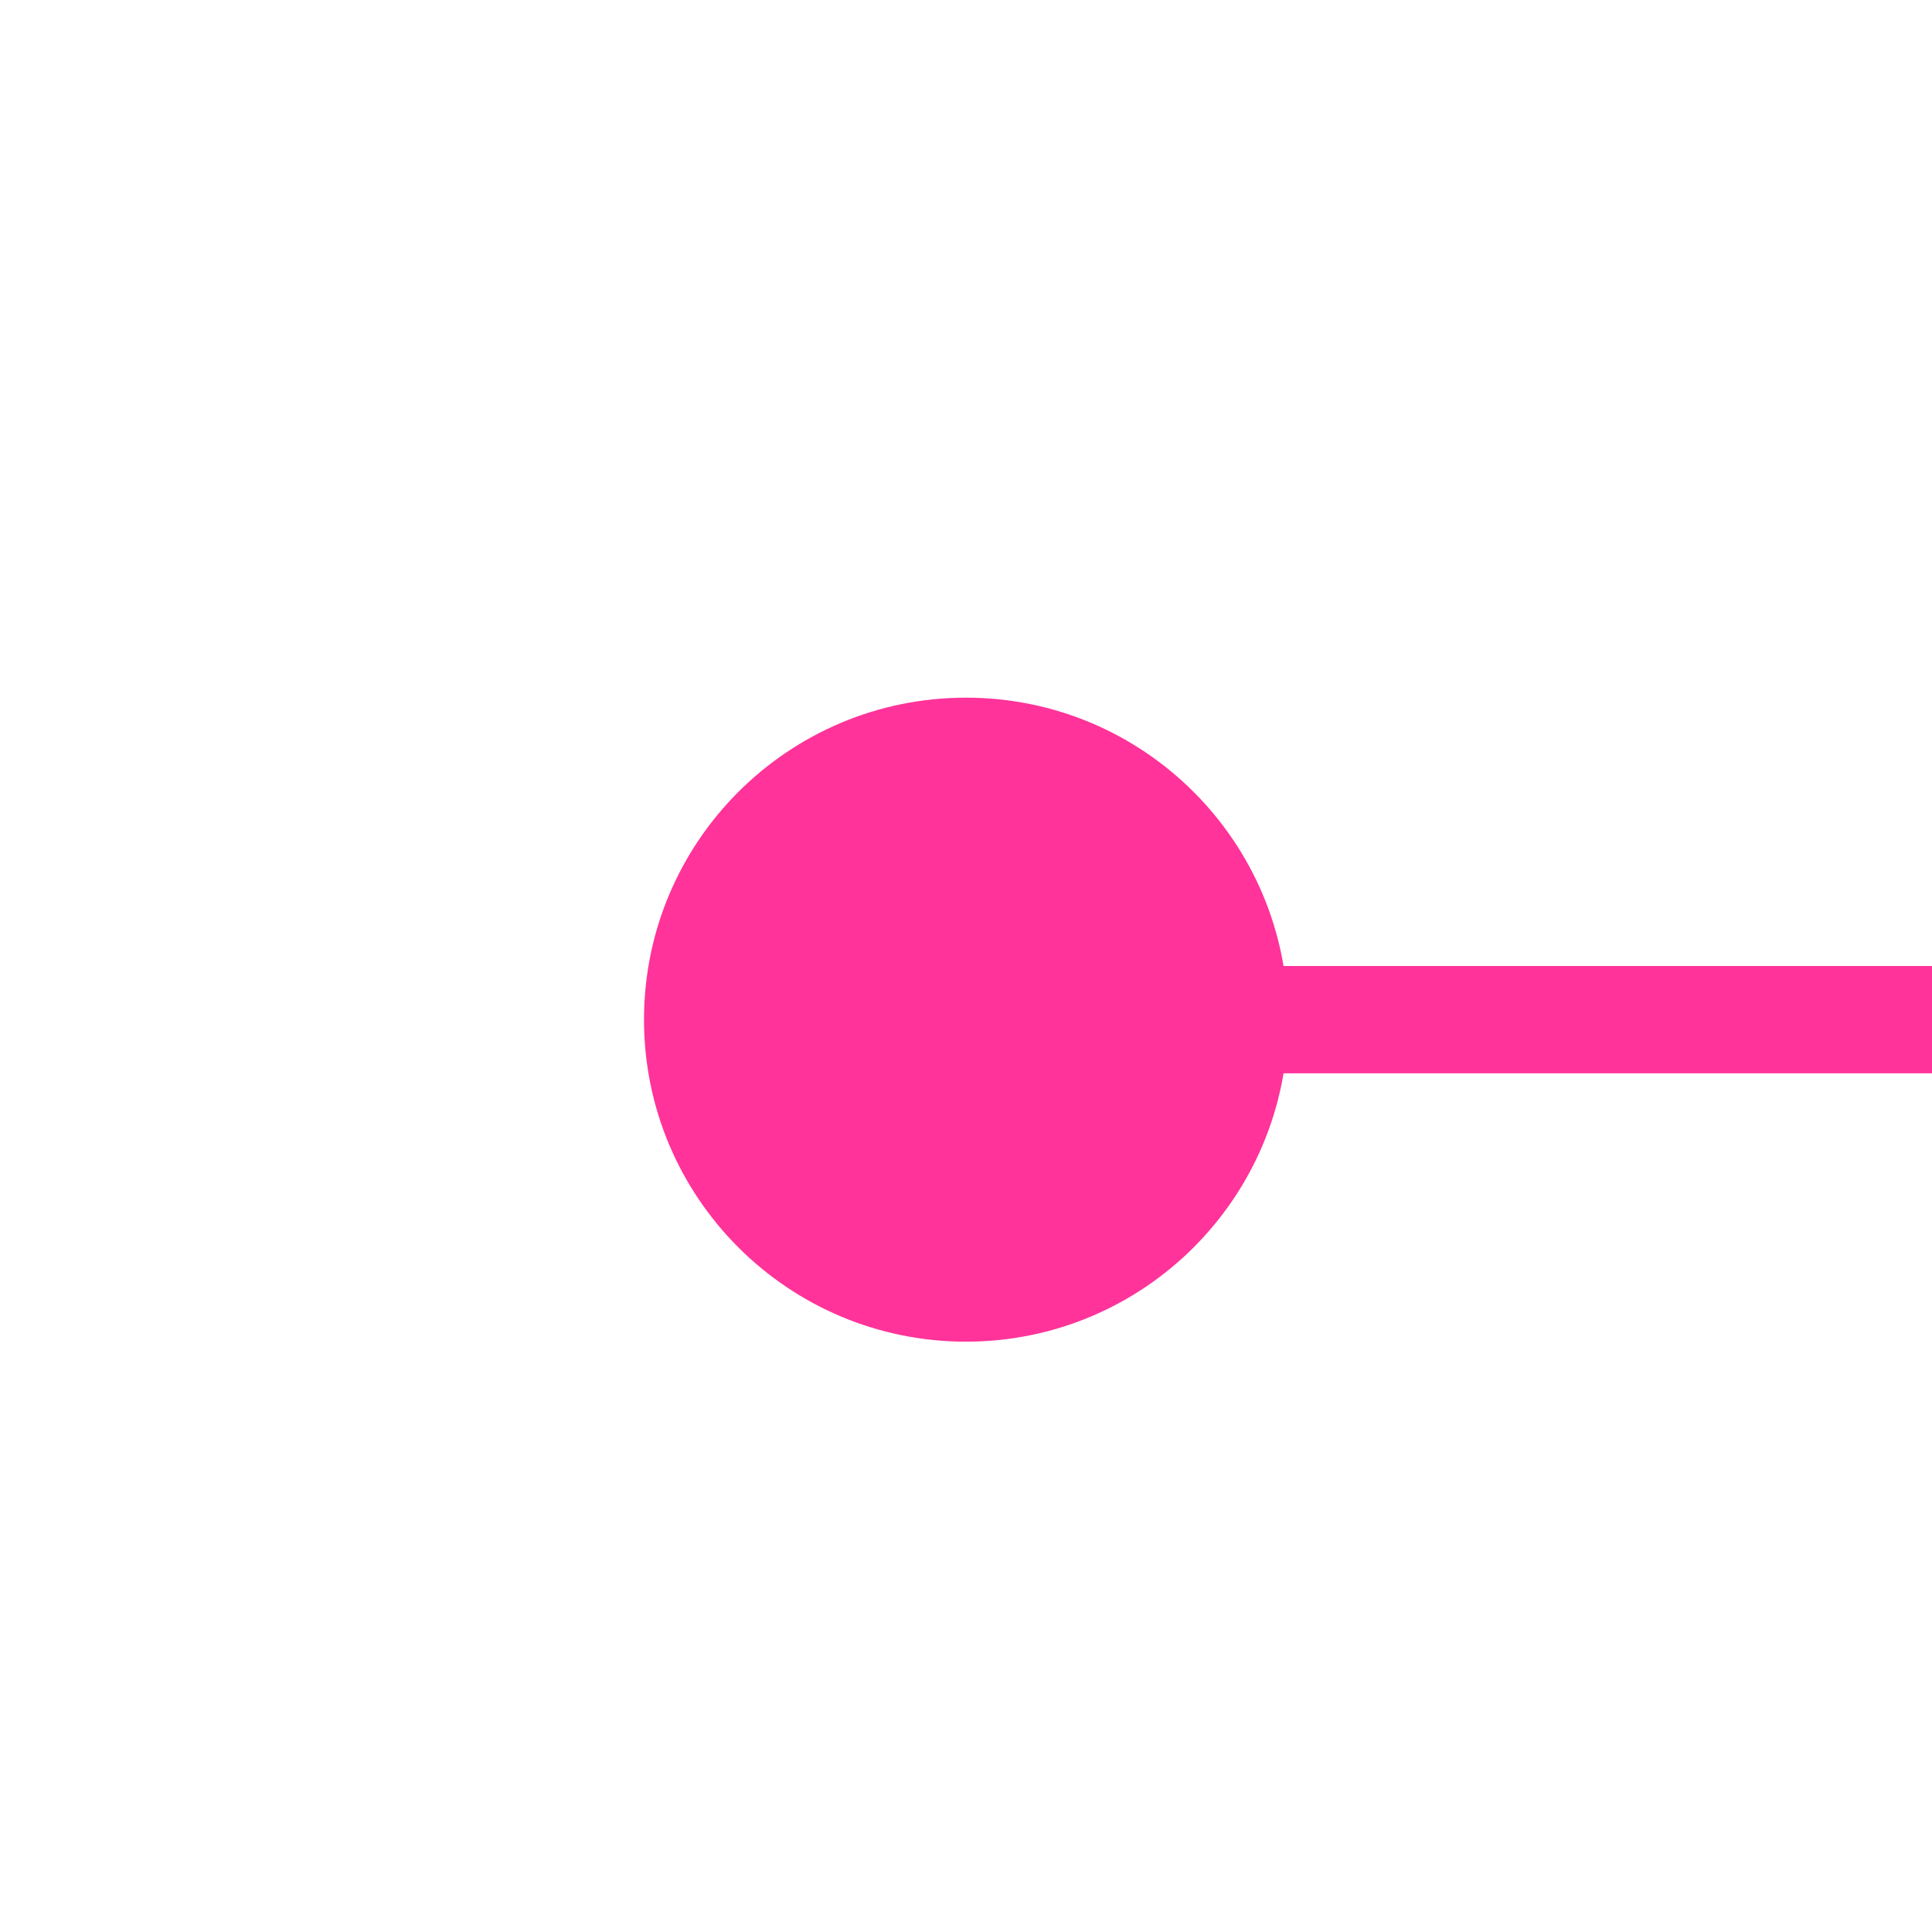
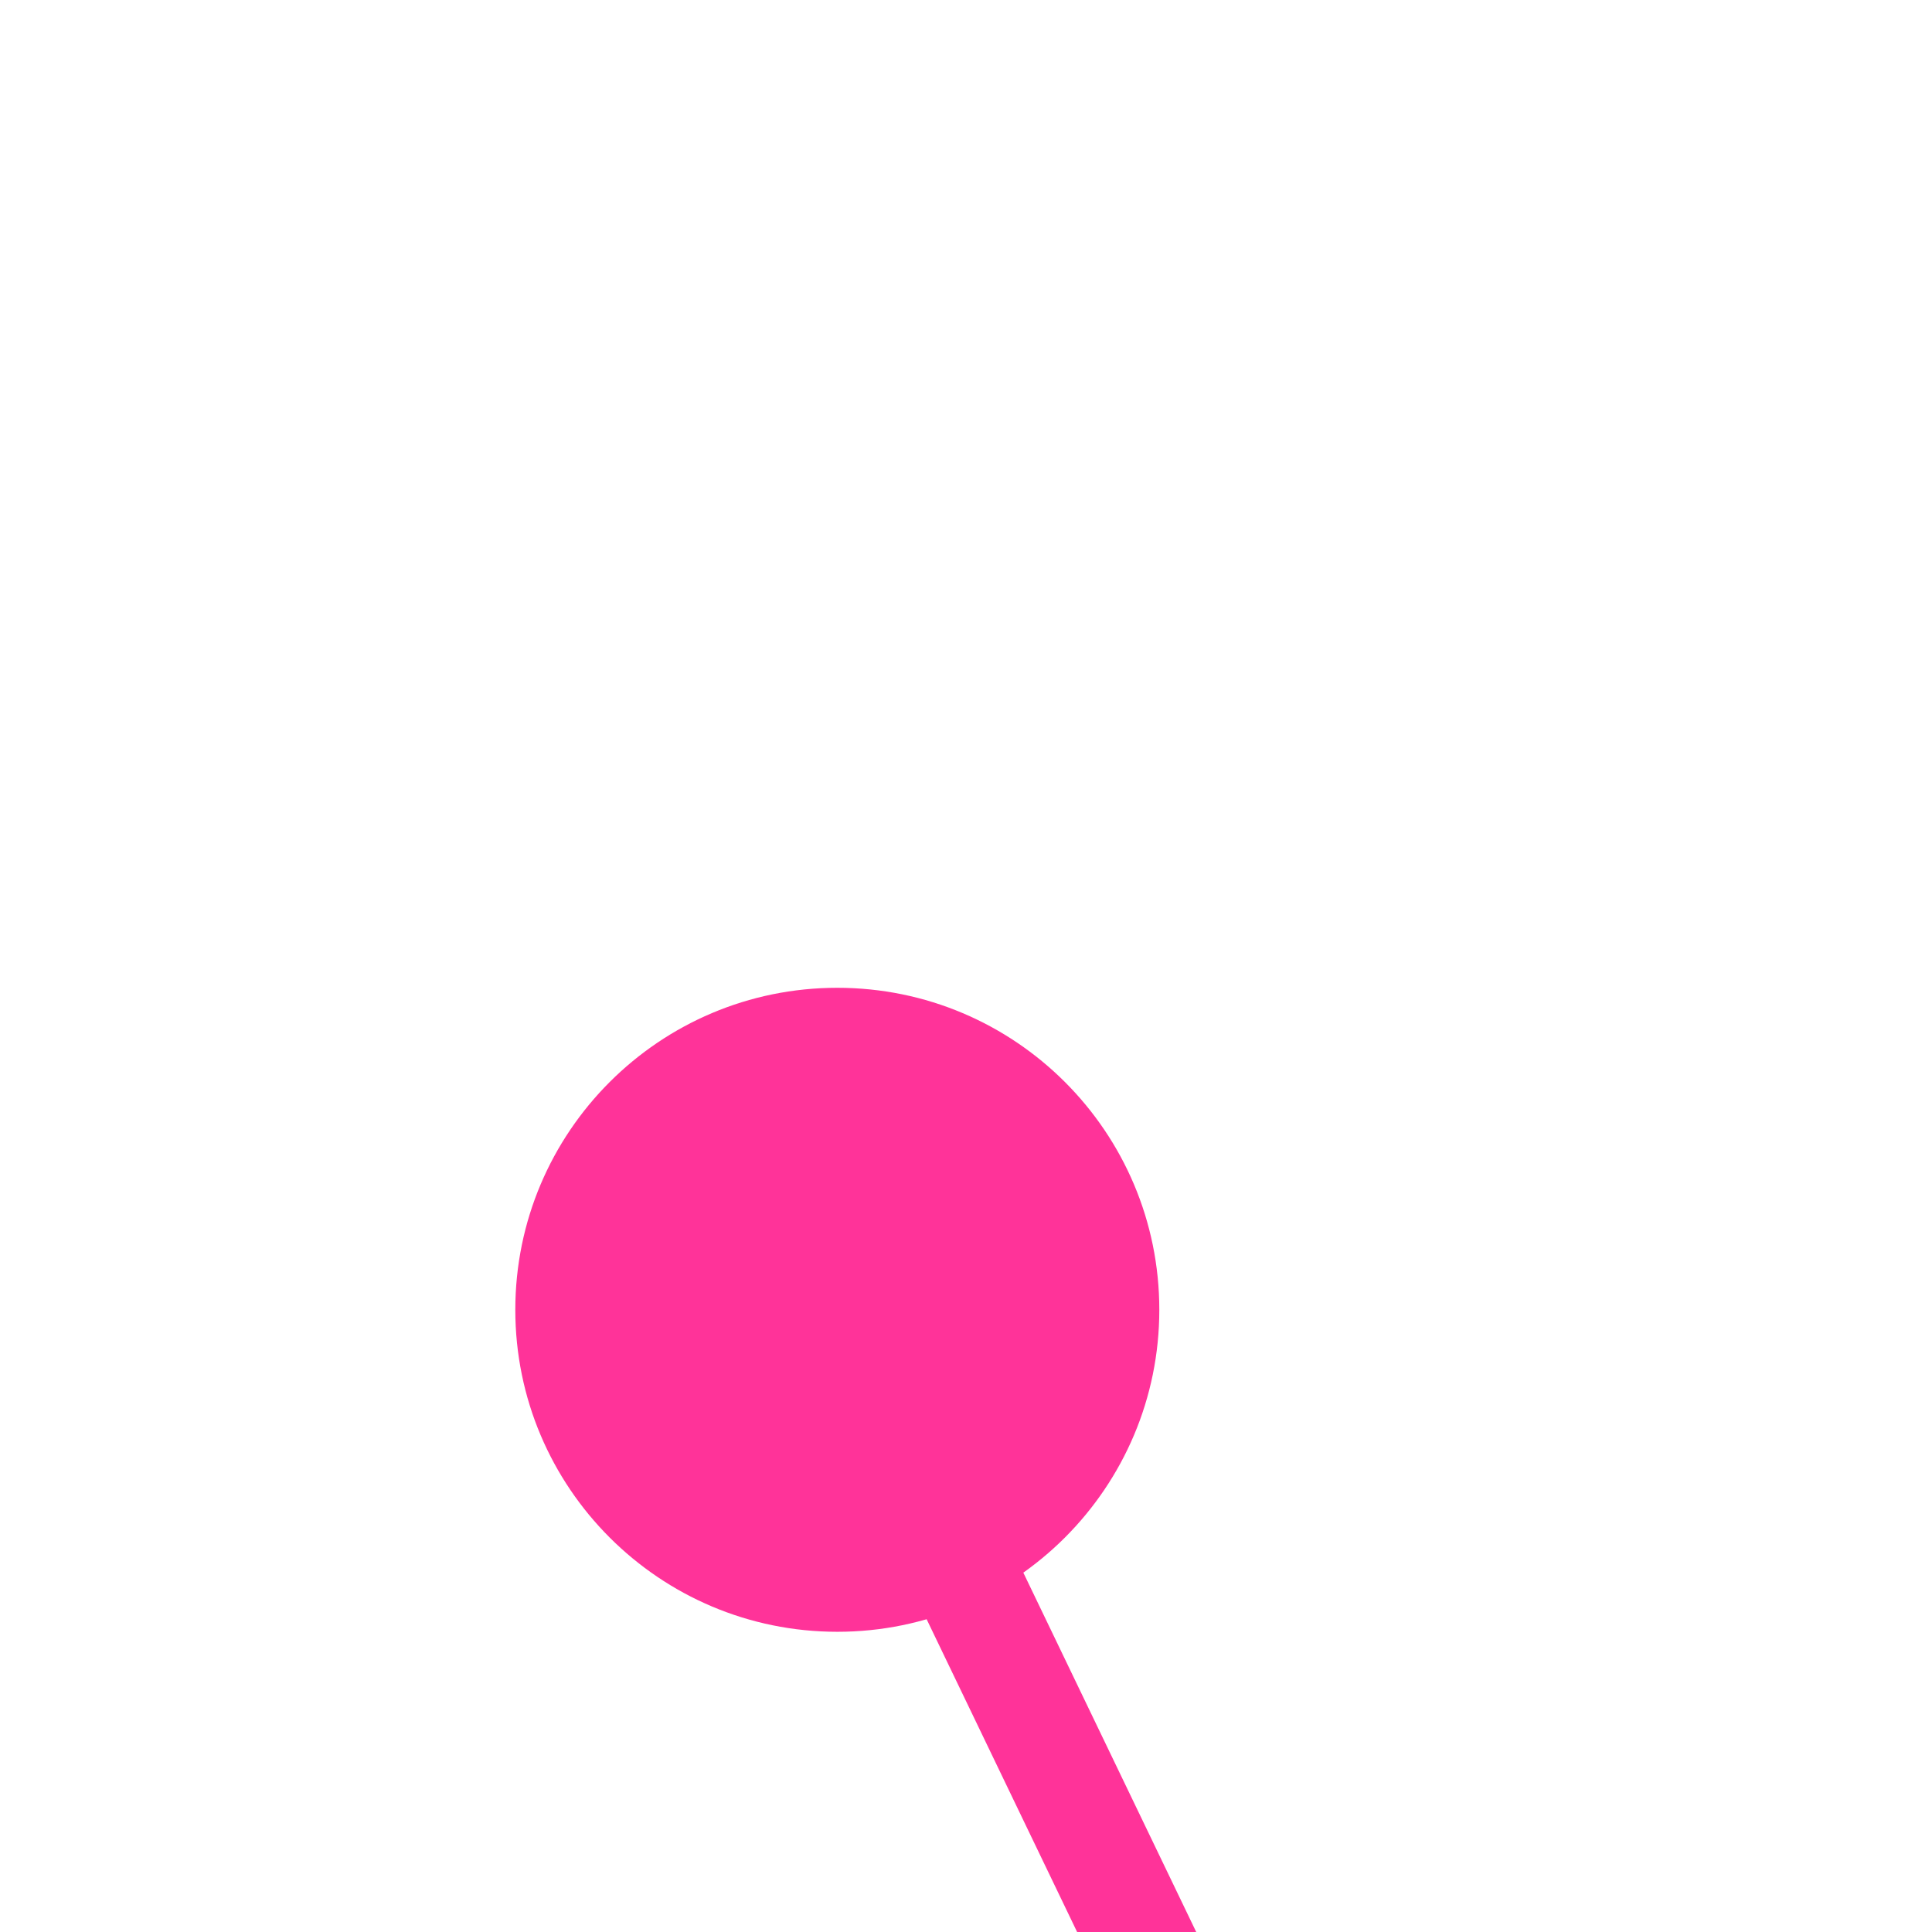
<svg xmlns="http://www.w3.org/2000/svg" version="1.1" width="18px" height="18px" preserveAspectRatio="xMinYMid meet" viewBox="554 2172  18 16">
-   <path d="M 561 2180.5  L 606 2180.5  A 5 5 0 0 1 611.5 2185.5 L 611.5 2286  " stroke-width="1" stroke="#ff3399" fill="none" />
-   <path d="M 563 2177.5  A 3 3 0 0 0 560 2180.5 A 3 3 0 0 0 563 2183.5 A 3 3 0 0 0 566 2180.5 A 3 3 0 0 0 563 2177.5 Z " fill-rule="nonzero" fill="#ff3399" stroke="none" />
+   <path d="M 560.934 2181.401  L 611.5 2286.5  " stroke-width="1" stroke="#ff3399" fill="none" />
+   <path d="M 561.801 2180.203  A 3 3 0 0 0 558.801 2183.203 A 3 3 0 0 0 561.801 2186.203 A 3 3 0 0 0 564.801 2183.203 A 3 3 0 0 0 561.801 2180.203 Z " fill-rule="nonzero" fill="#ff3399" stroke="none" />
</svg>
